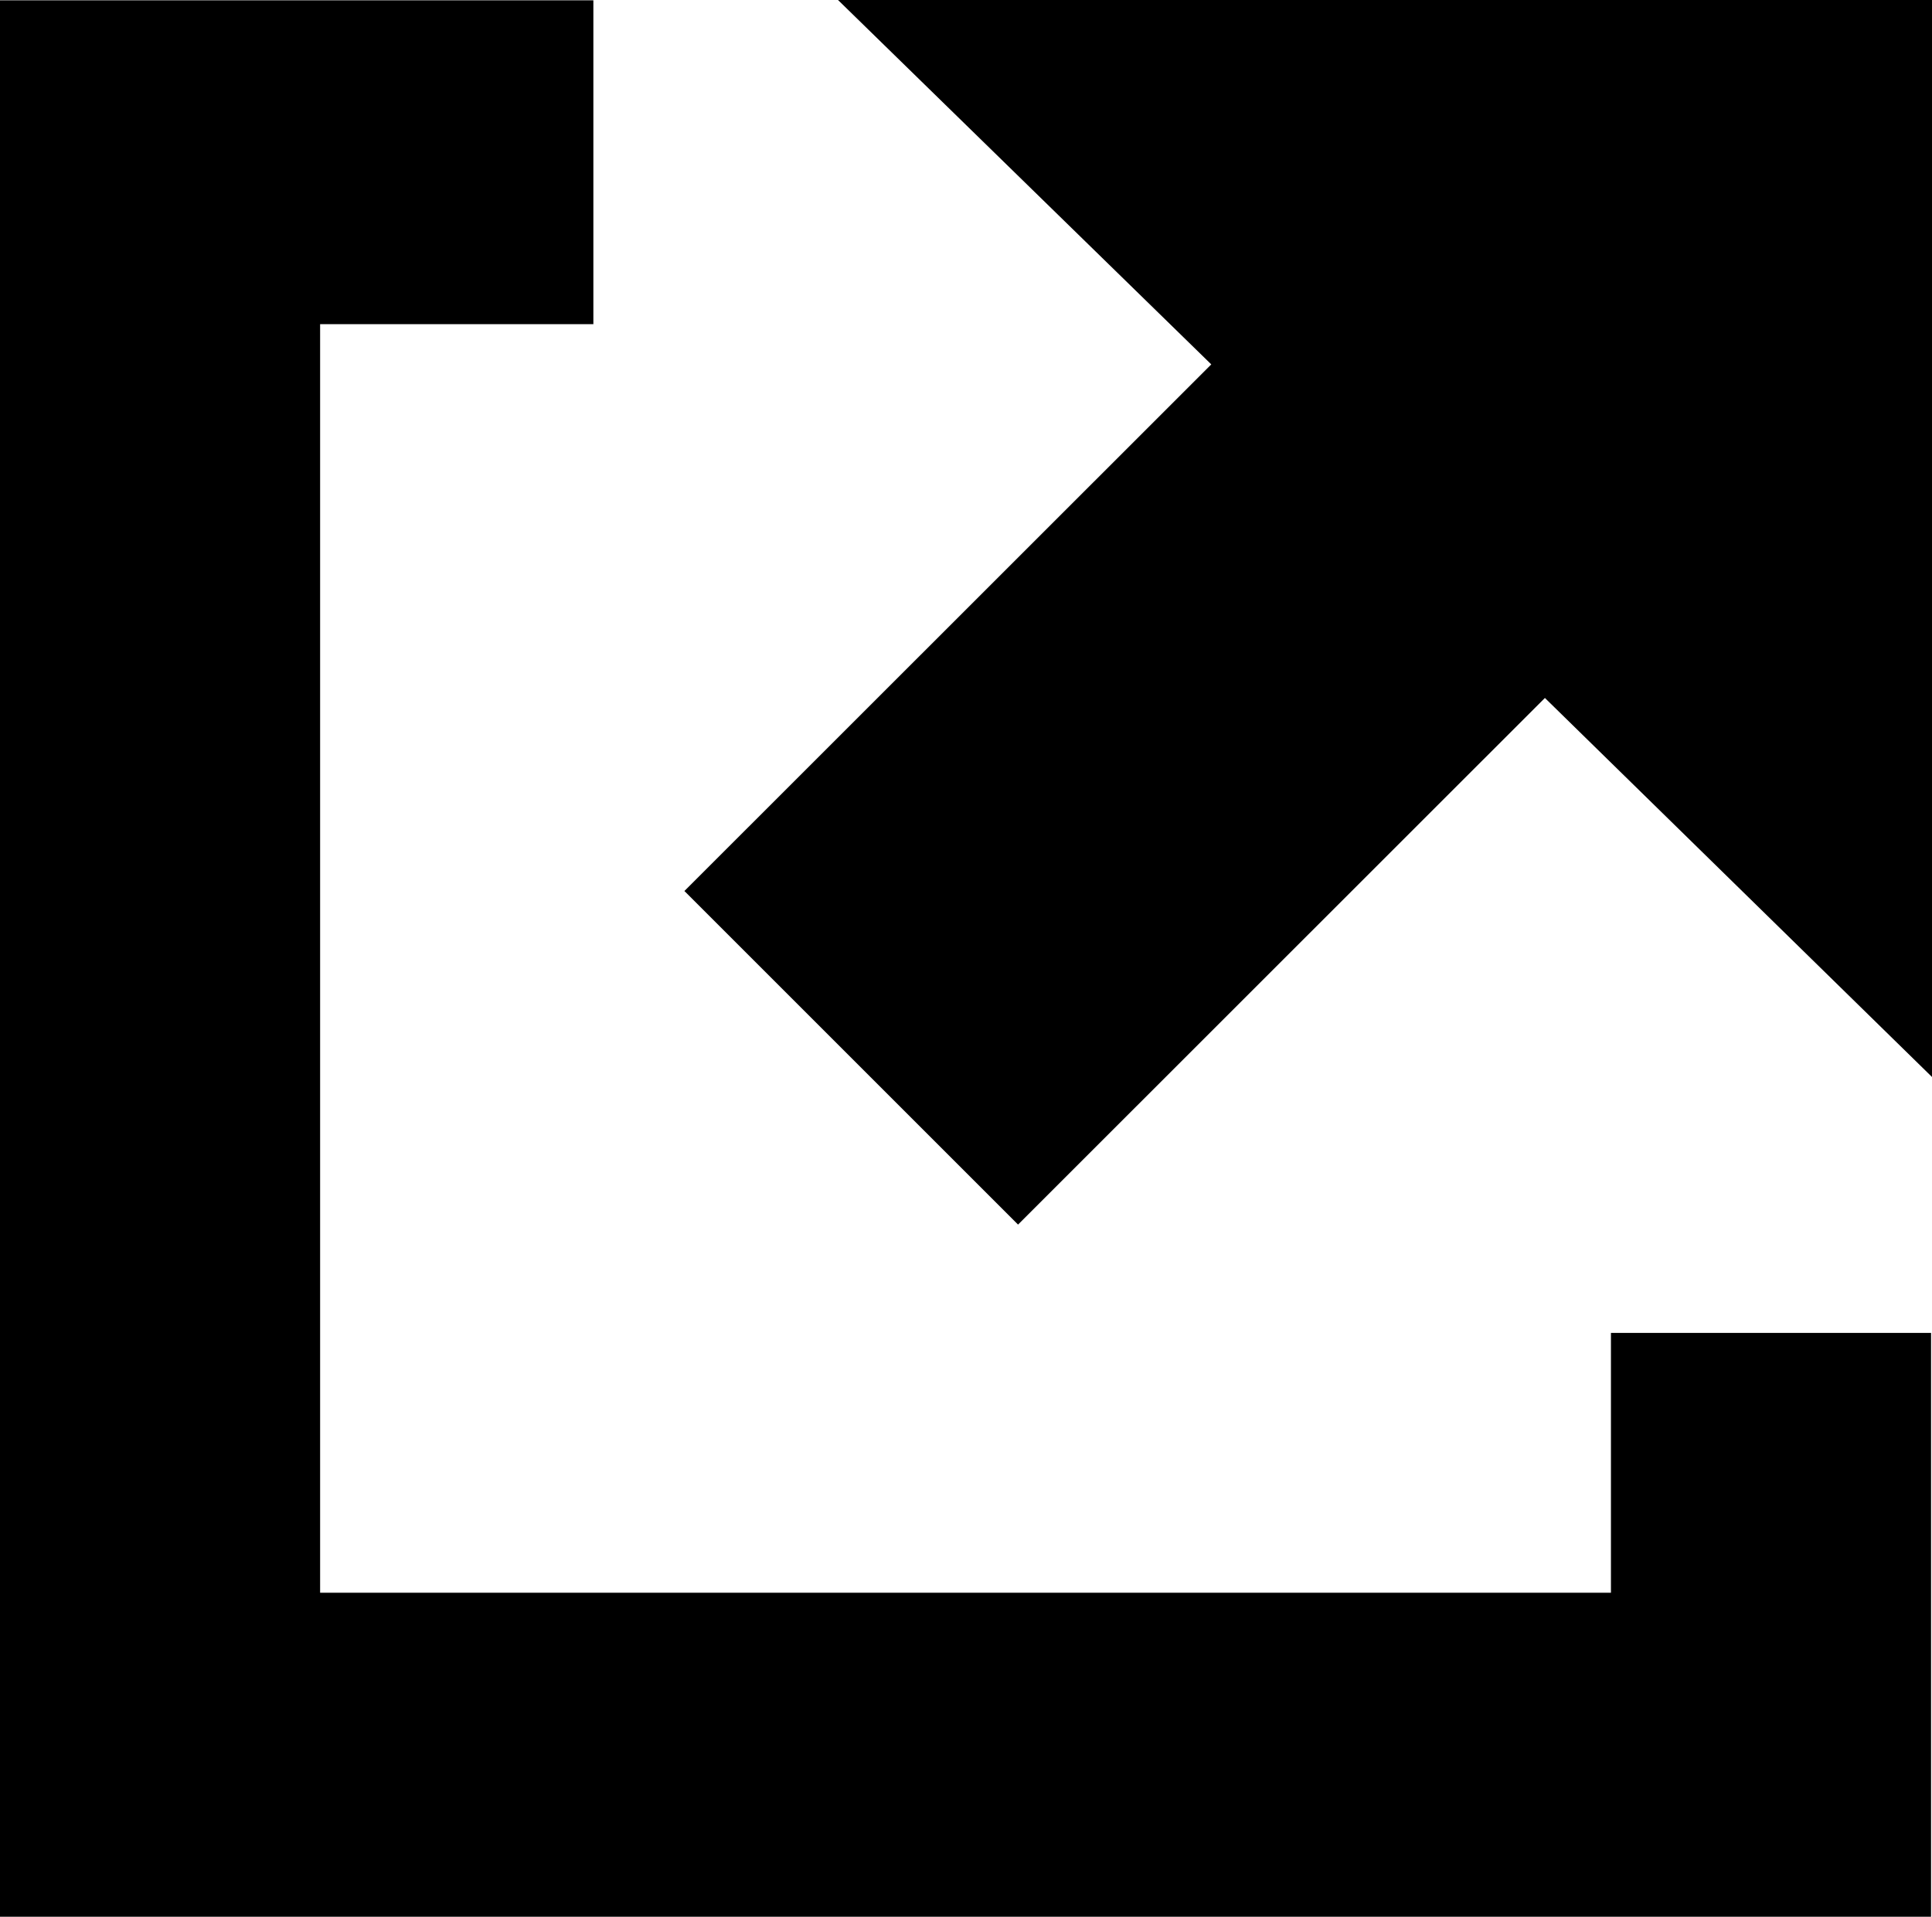
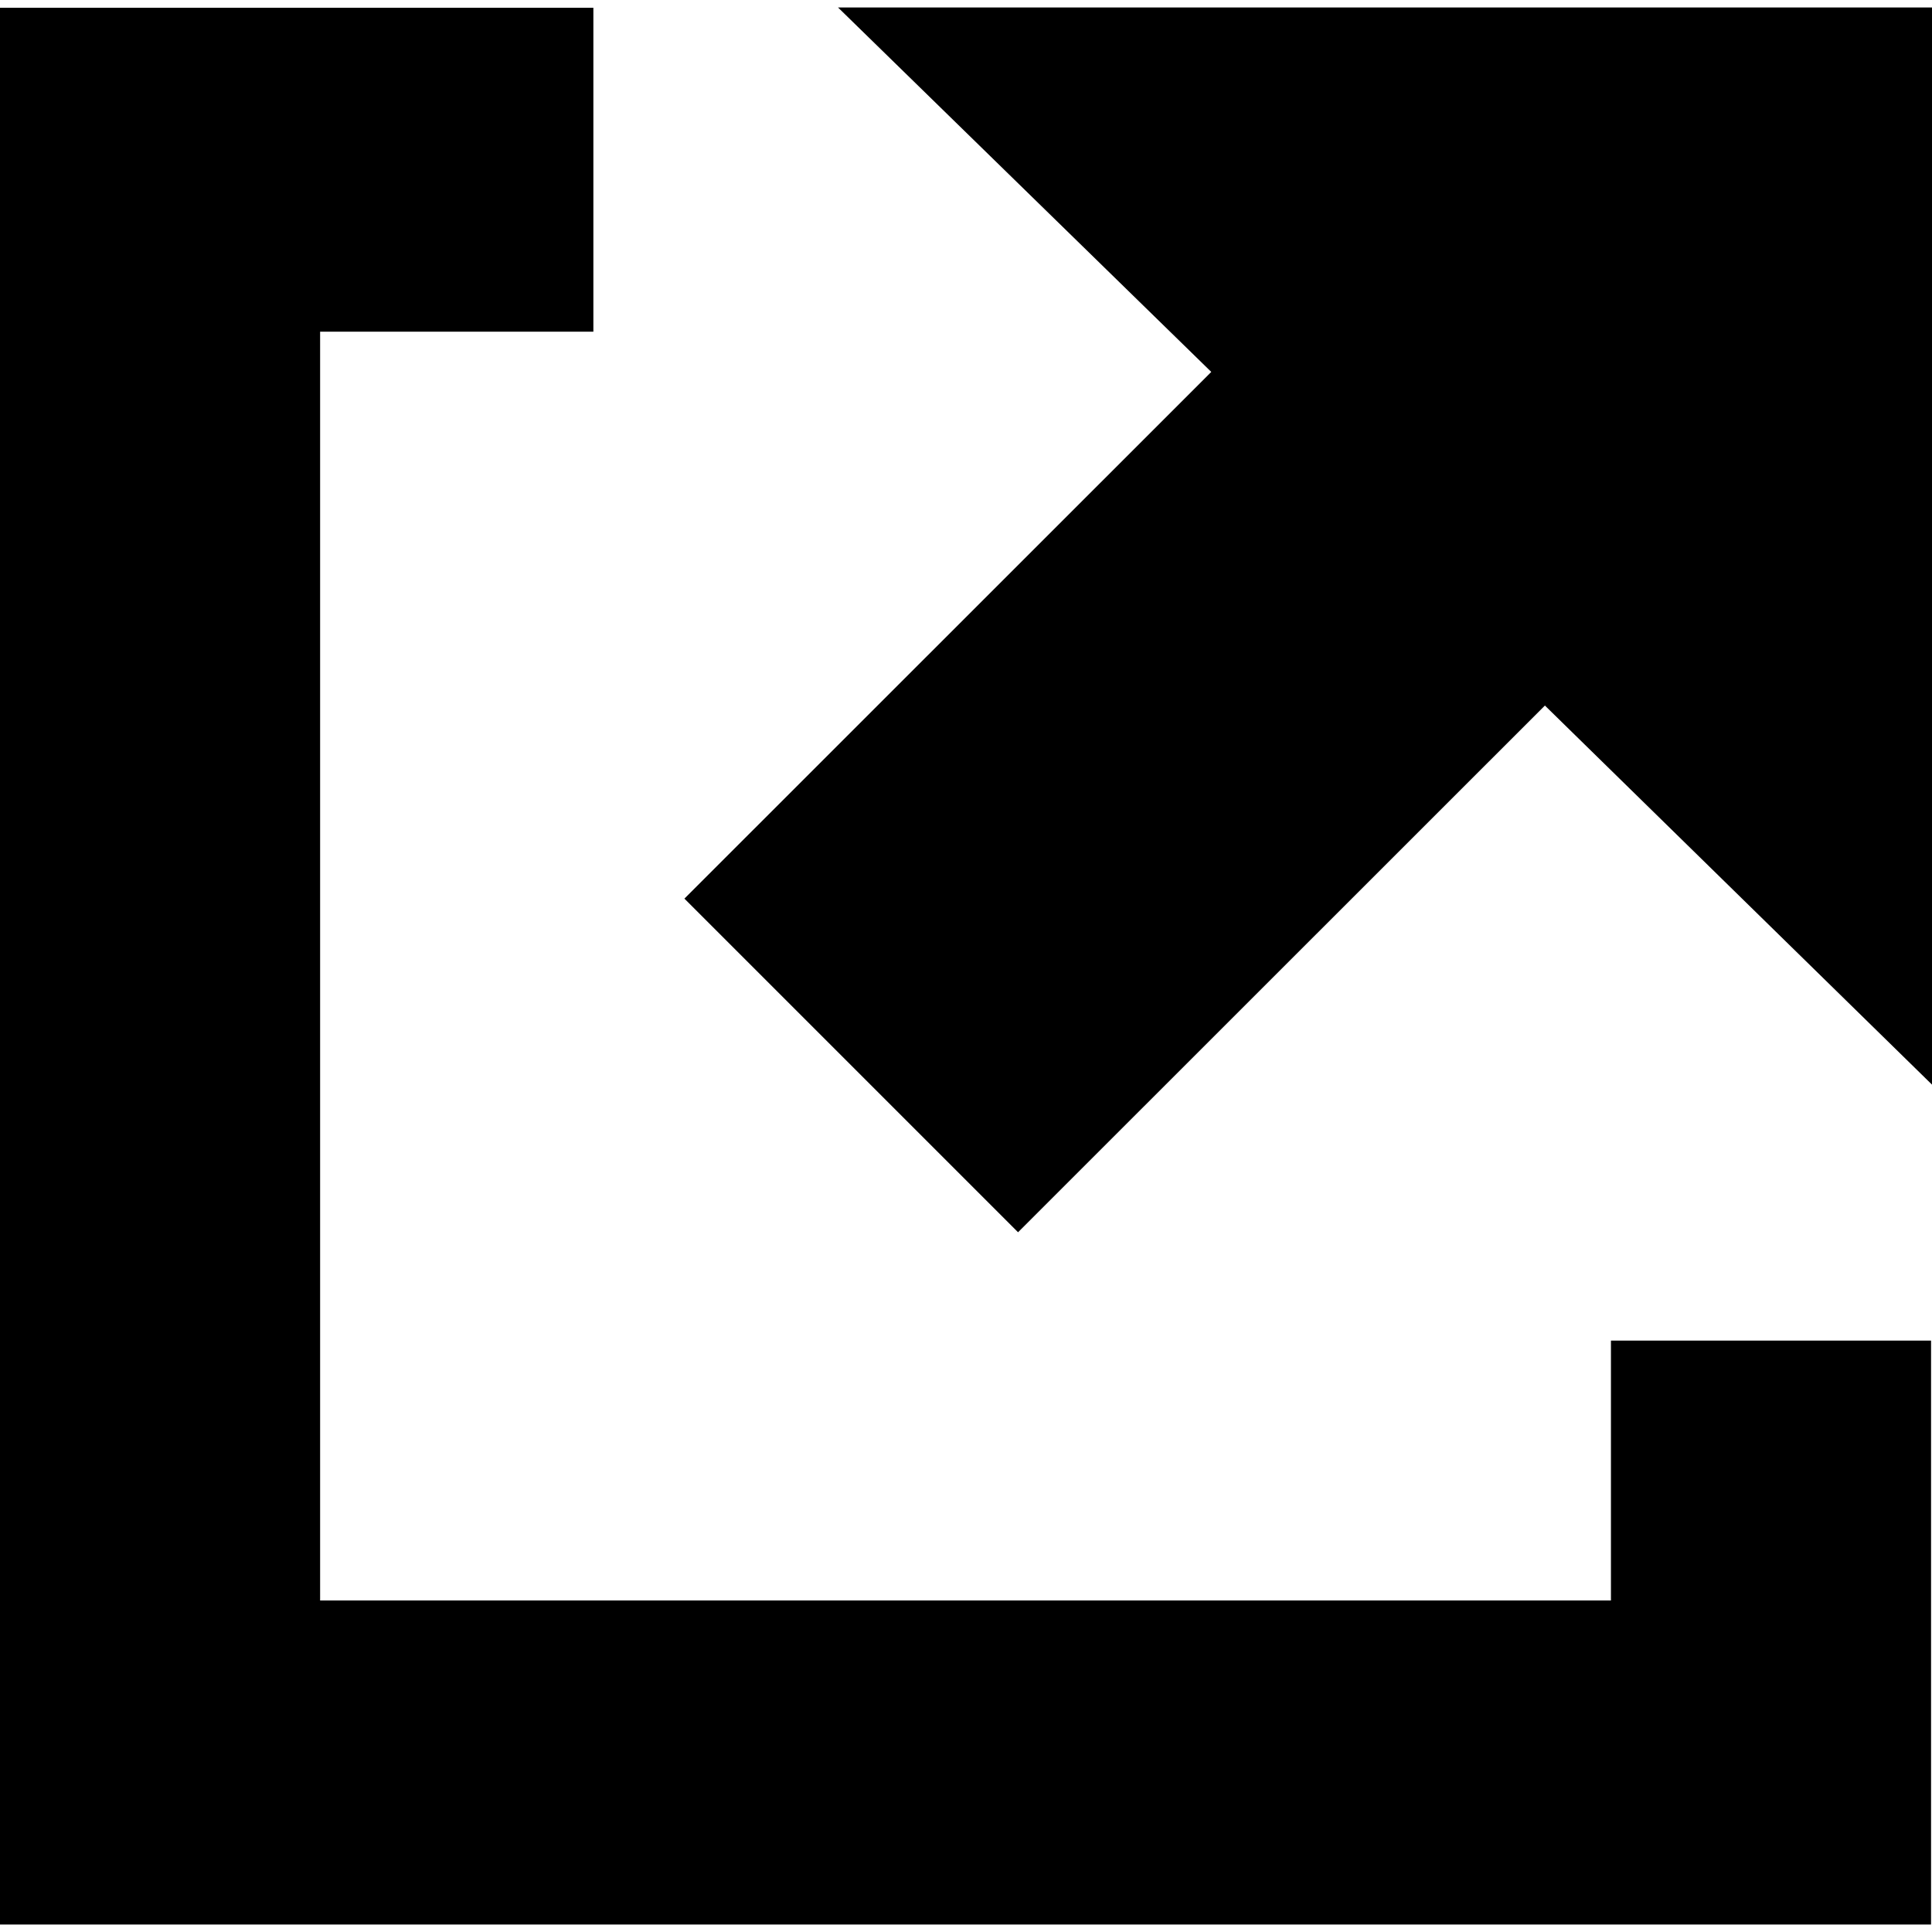
- <svg xmlns="http://www.w3.org/2000/svg" version="1.1" x="0px" y="0px" viewBox="0 0 122.88 121.93" style="enable-background:new 0 0 122.88 121.93" xml:space="preserve">
+ <svg xmlns="http://www.w3.org/2000/svg" width="10" height="10" version="1.1" x="0px" y="0px" viewBox="0 0 122.88 121.93" style="enable-background:new 0 0 122.88 121.93" xml:space="preserve">
  <g>
-     <path fill="currentColor" d="M8.33,0.02h29.41v20.6H20.36v80.7h82.1V84.79h20.36v37.14H0V0.02H8.33L8.33,0.02z M122.88,0H53.3l23.74,23.18l-33.51,33.5 l21.22,21.22L98.26,44.4l24.62,24.11V0L122.88,0z" />
+     <path d="M8.33,0.02h29.41v20.6H20.36v80.7h82.1V84.79h20.36v37.14H0V0.02H8.33L8.33,0.02z M122.88,0H53.3l23.74,23.18l-33.51,33.5 l21.22,21.22L98.26,44.4l24.62,24.11V0L122.88,0z" />
  </g>
</svg>
